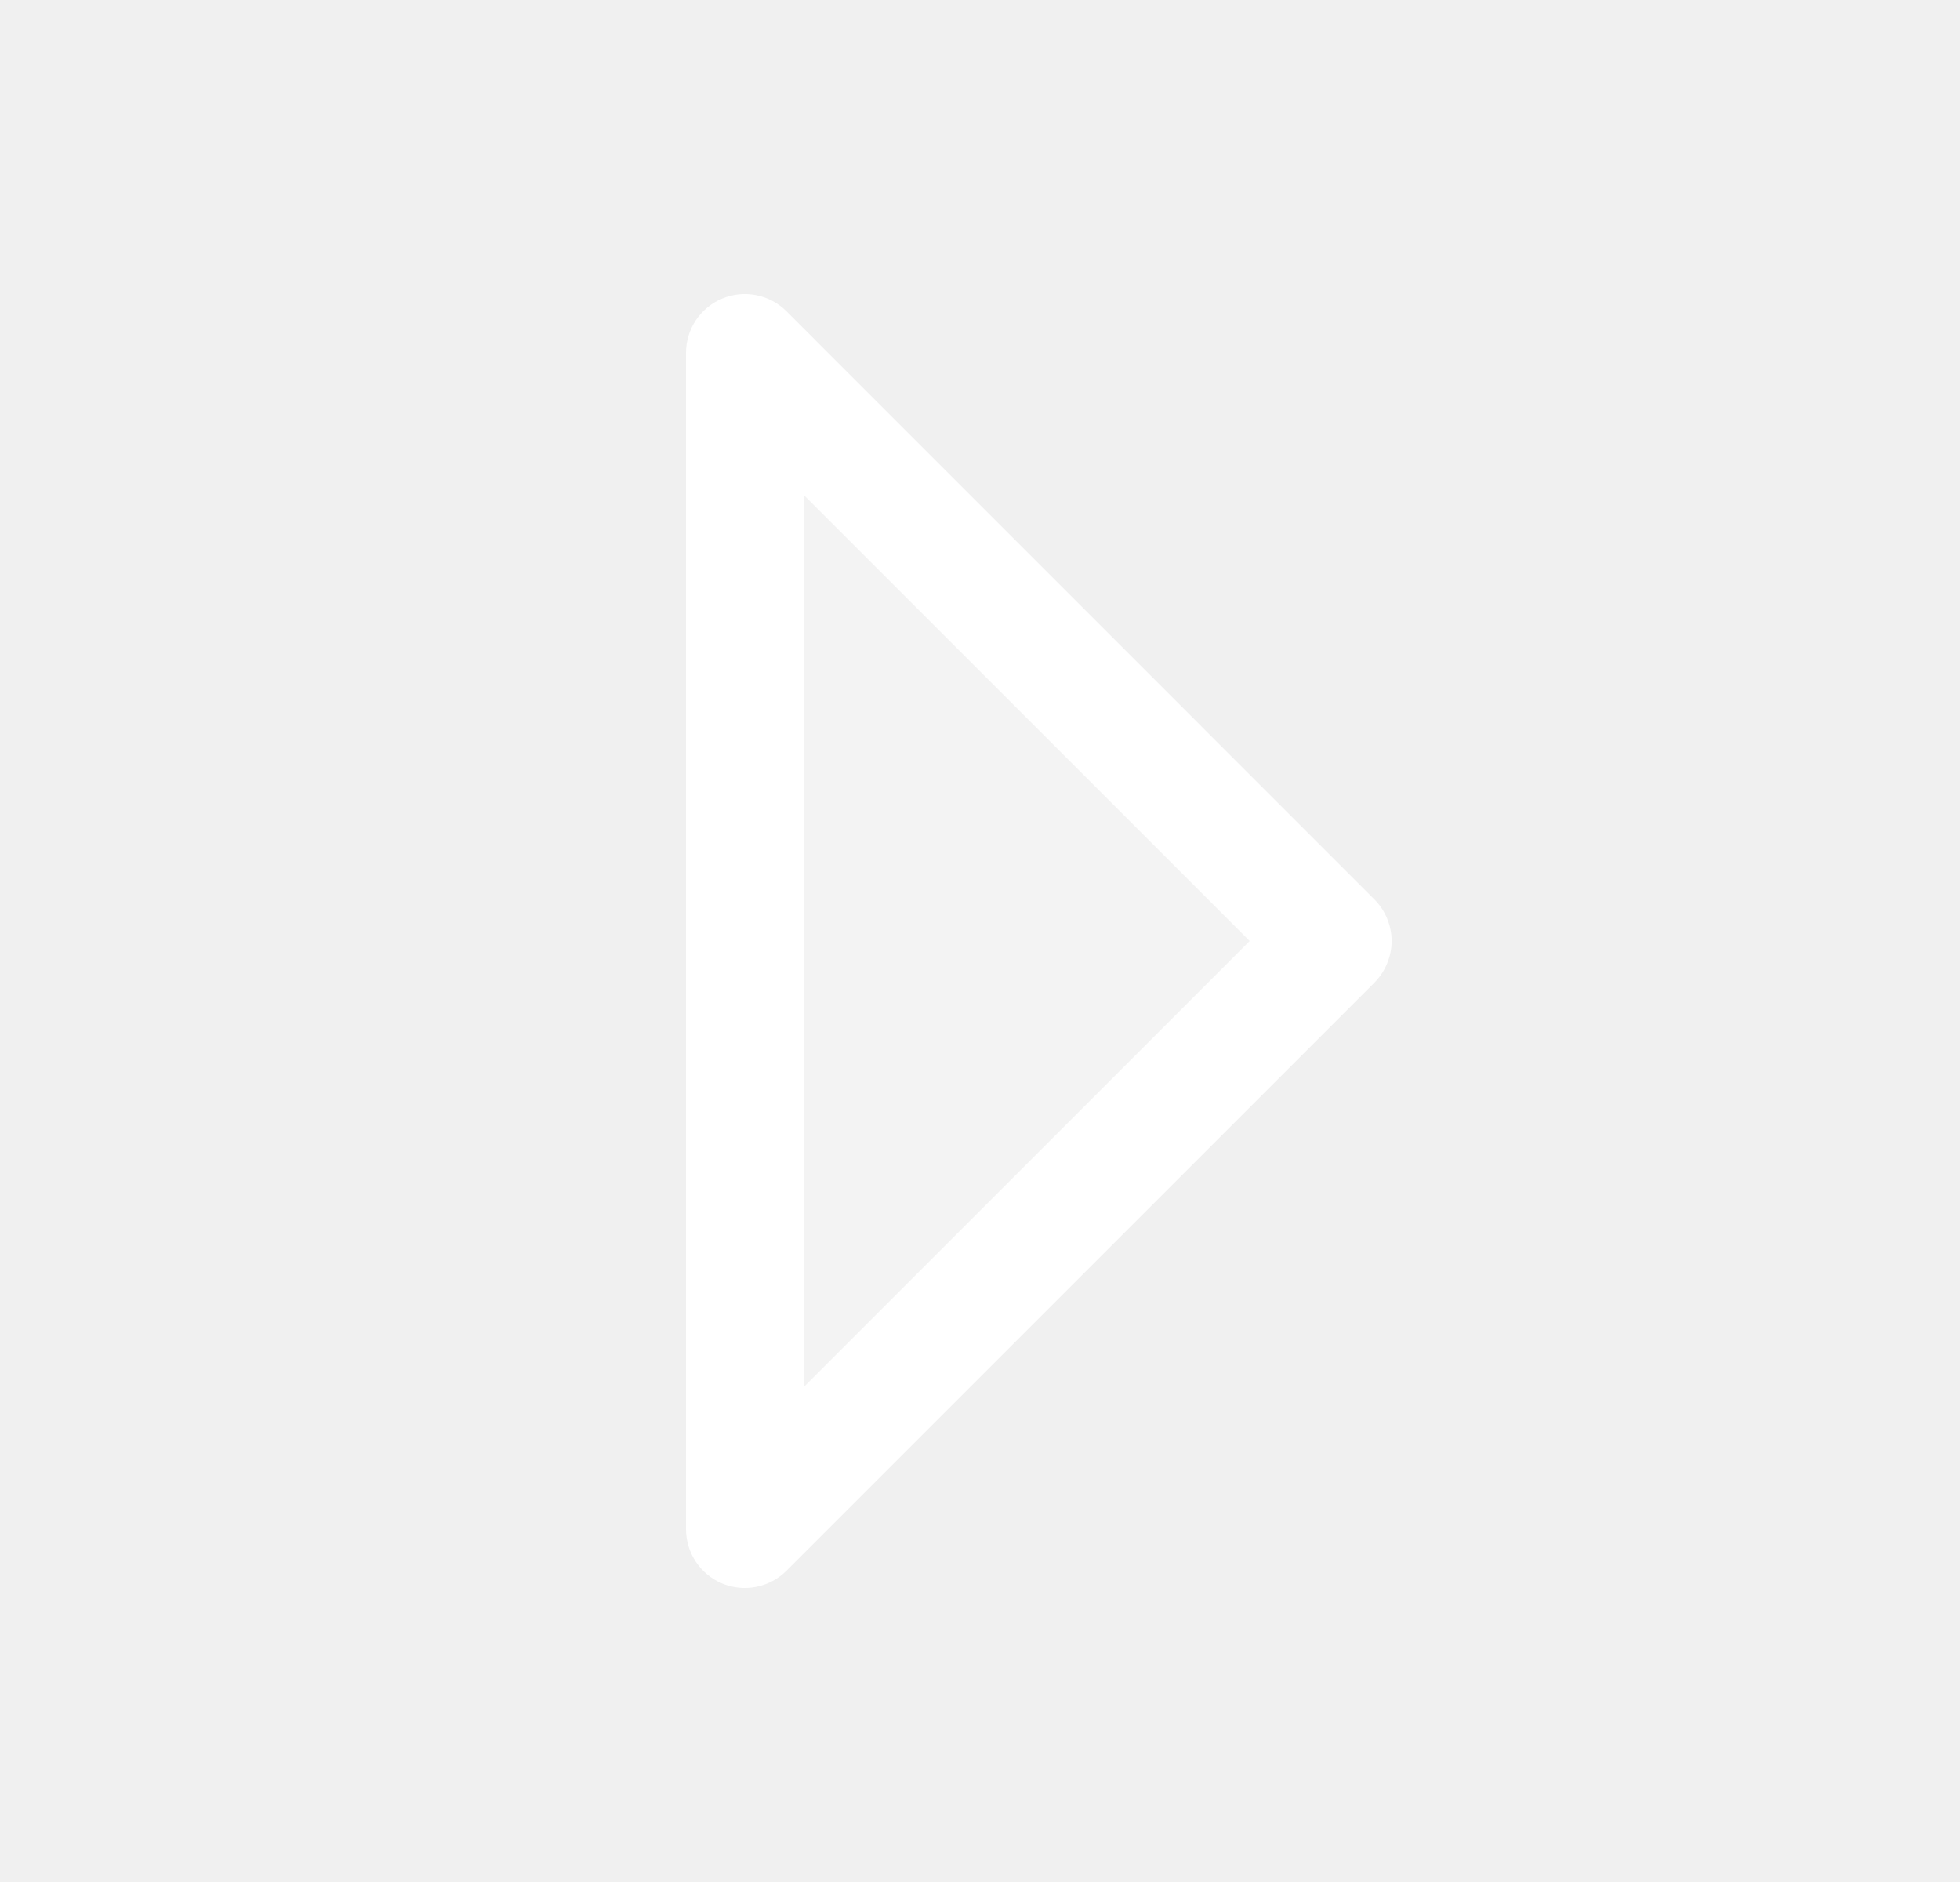
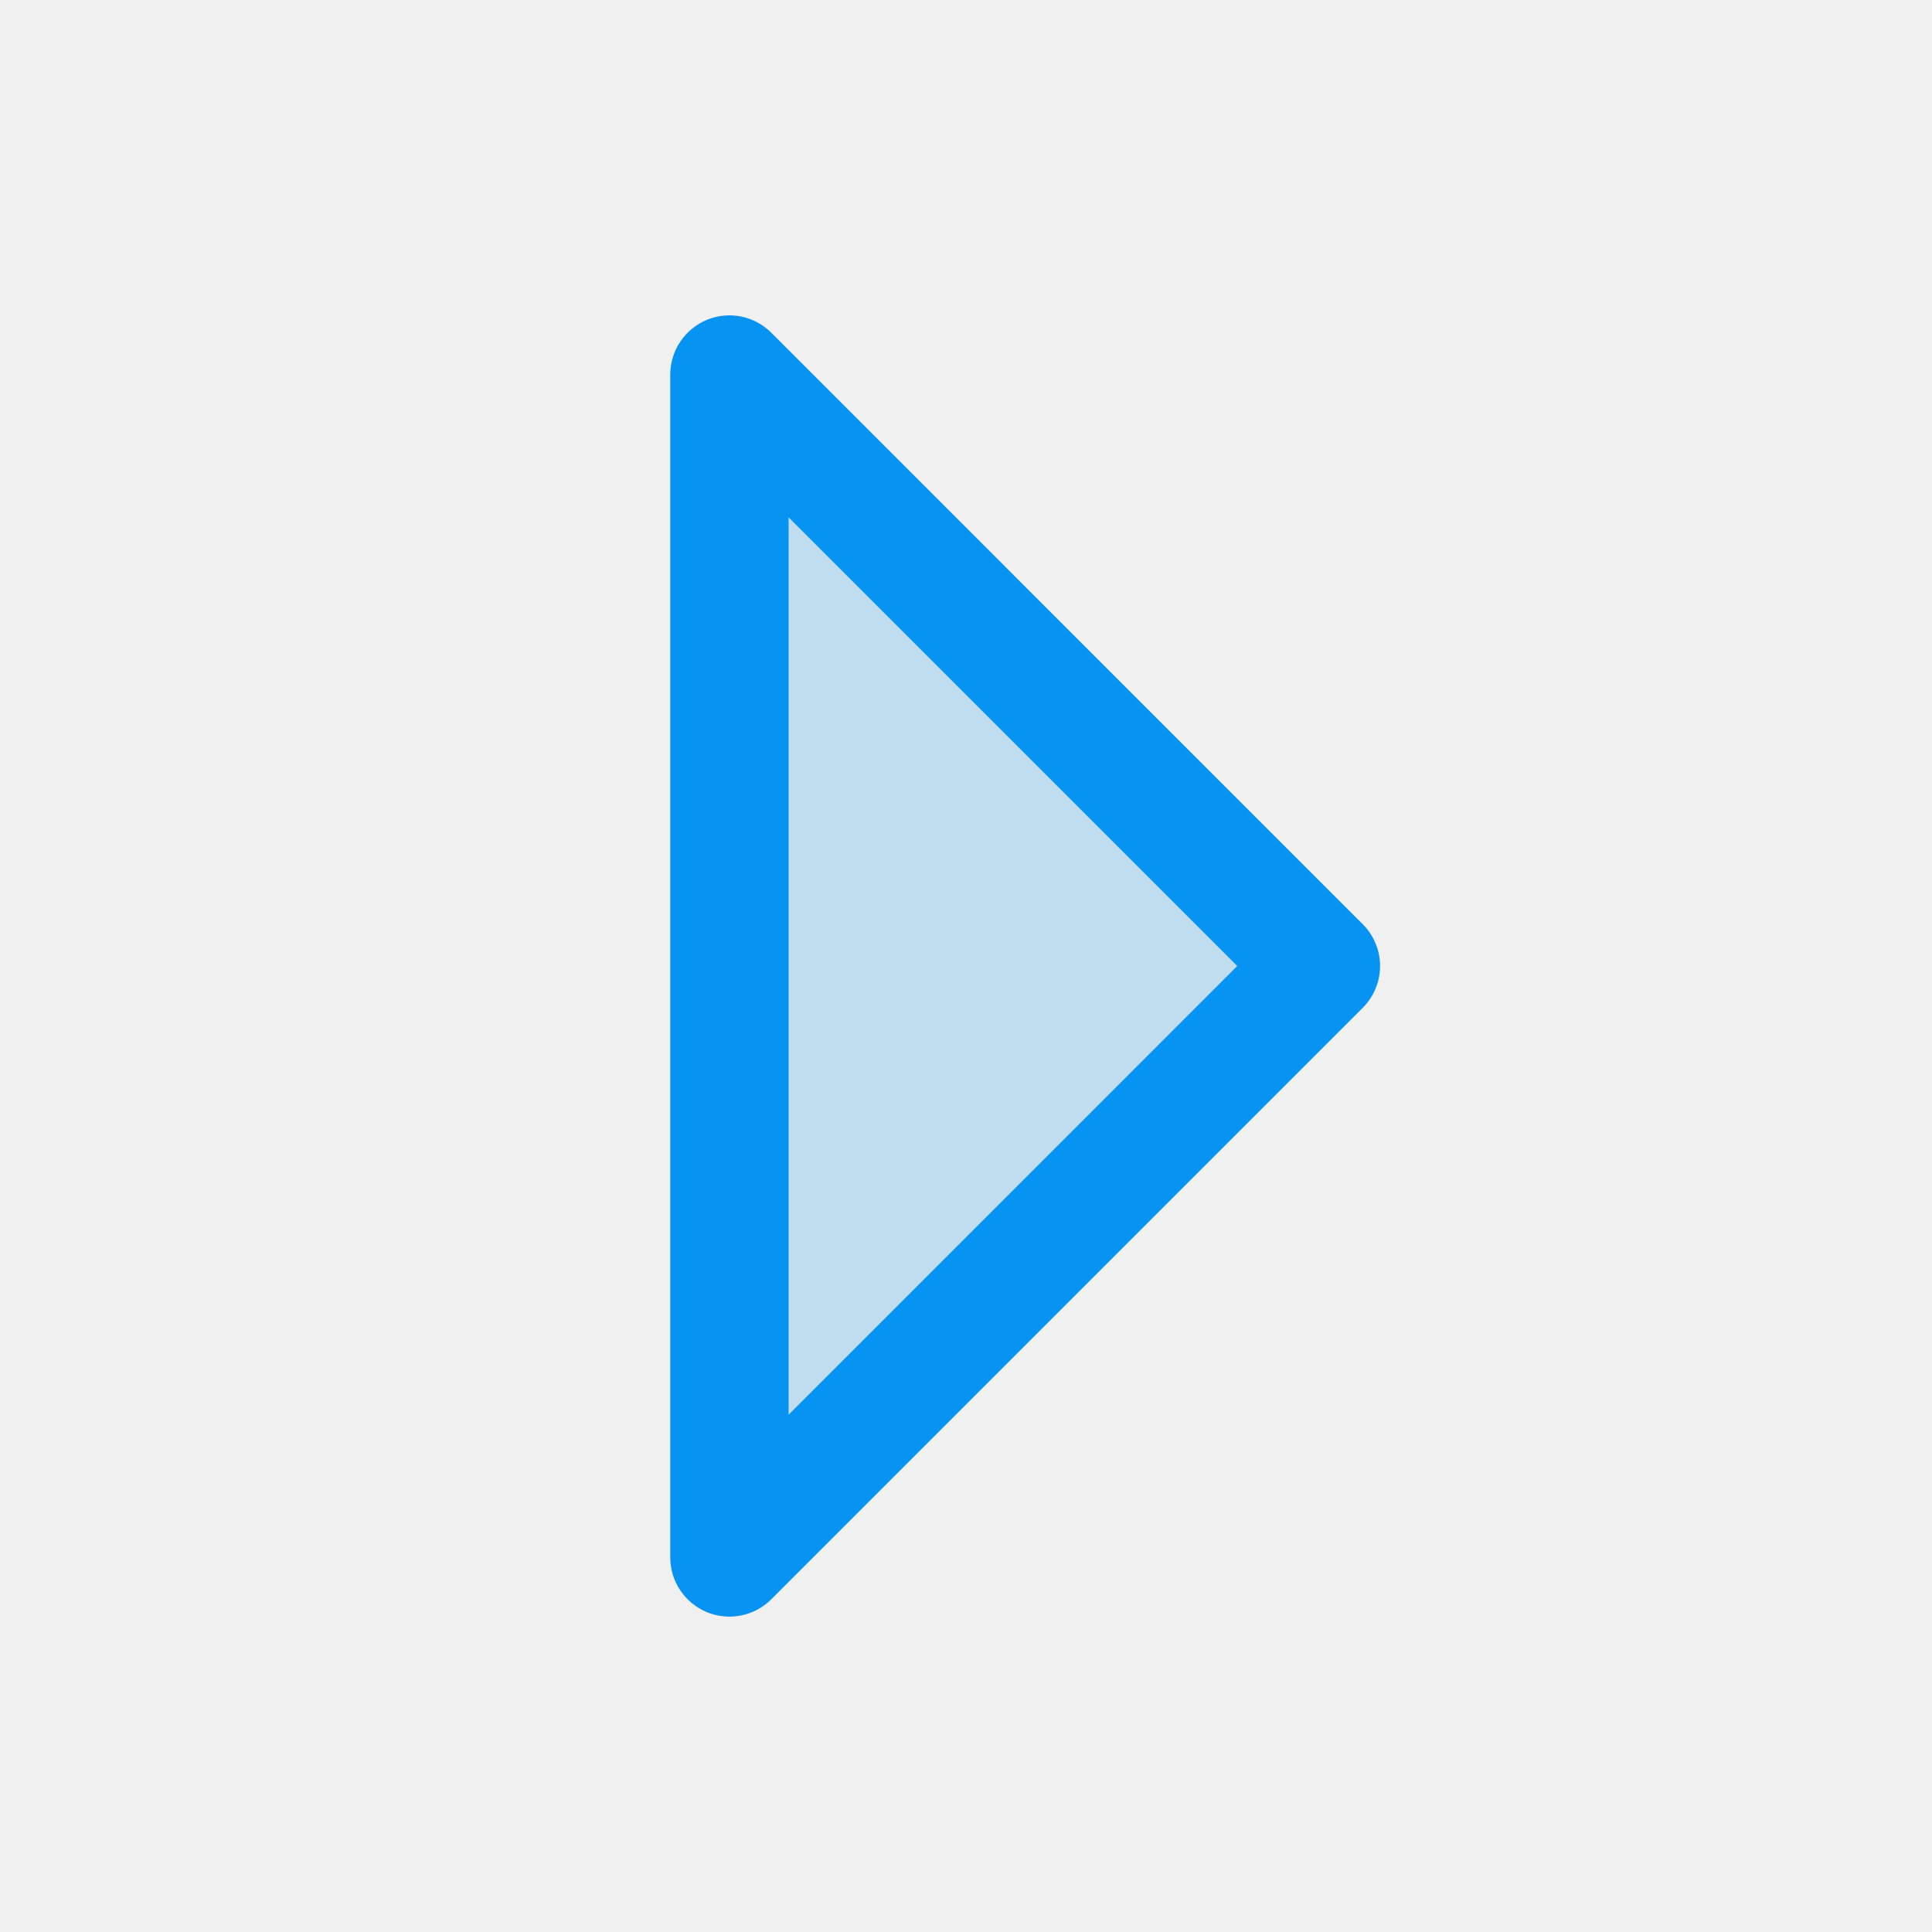
- <svg xmlns="http://www.w3.org/2000/svg" width="25" height="24" viewBox="0 0 25 24" fill="none">
+ <svg xmlns="http://www.w3.org/2000/svg" width="28" height="28" viewBox="0 0 28 28" fill="none">
  <g id="CaretRight">
-     <path id="Vector" opacity="0.2" d="M17 12L9.5 19.5V4.5L17 12Z" fill="white" />
-     <path id="Vector_2" d="M17.531 11.47L10.031 3.969C9.926 3.864 9.792 3.793 9.646 3.764C9.501 3.735 9.35 3.75 9.213 3.807C9.076 3.863 8.959 3.96 8.876 4.083C8.794 4.207 8.75 4.352 8.75 4.5V19.5C8.75 19.648 8.794 19.794 8.876 19.917C8.959 20.041 9.076 20.137 9.213 20.194C9.35 20.25 9.501 20.265 9.646 20.236C9.792 20.207 9.926 20.136 10.031 20.031L17.531 12.531C17.6 12.461 17.656 12.378 17.693 12.287C17.731 12.196 17.751 12.099 17.751 12C17.751 11.902 17.731 11.804 17.693 11.713C17.656 11.622 17.6 11.539 17.531 11.47ZM10.25 17.69V6.31L15.94 12L10.25 17.69Z" fill="white" />
+     <path id="Vector" opacity="0.2" d="M19.143 14L10.571 22.572V5.429L19.143 14Z" fill="#0693F1" />
+     <path id="Vector_2" d="M19.749 13.394L11.178 4.822C11.058 4.702 10.905 4.62 10.739 4.587C10.572 4.554 10.4 4.571 10.243 4.636C10.087 4.701 9.953 4.811 9.859 4.952C9.764 5.093 9.714 5.259 9.714 5.429V22.572C9.714 22.741 9.764 22.907 9.859 23.048C9.953 23.189 10.087 23.299 10.243 23.364C10.4 23.429 10.572 23.446 10.739 23.413C10.905 23.38 11.058 23.298 11.178 23.178L19.749 14.607C19.829 14.527 19.892 14.432 19.935 14.328C19.979 14.224 20.001 14.113 20.001 14C20.001 13.887 19.979 13.776 19.935 13.672C19.892 13.568 19.829 13.473 19.749 13.394ZM11.429 20.503V7.498L17.931 14L11.429 20.503Z" fill="#0693F1" />
  </g>
</svg>
